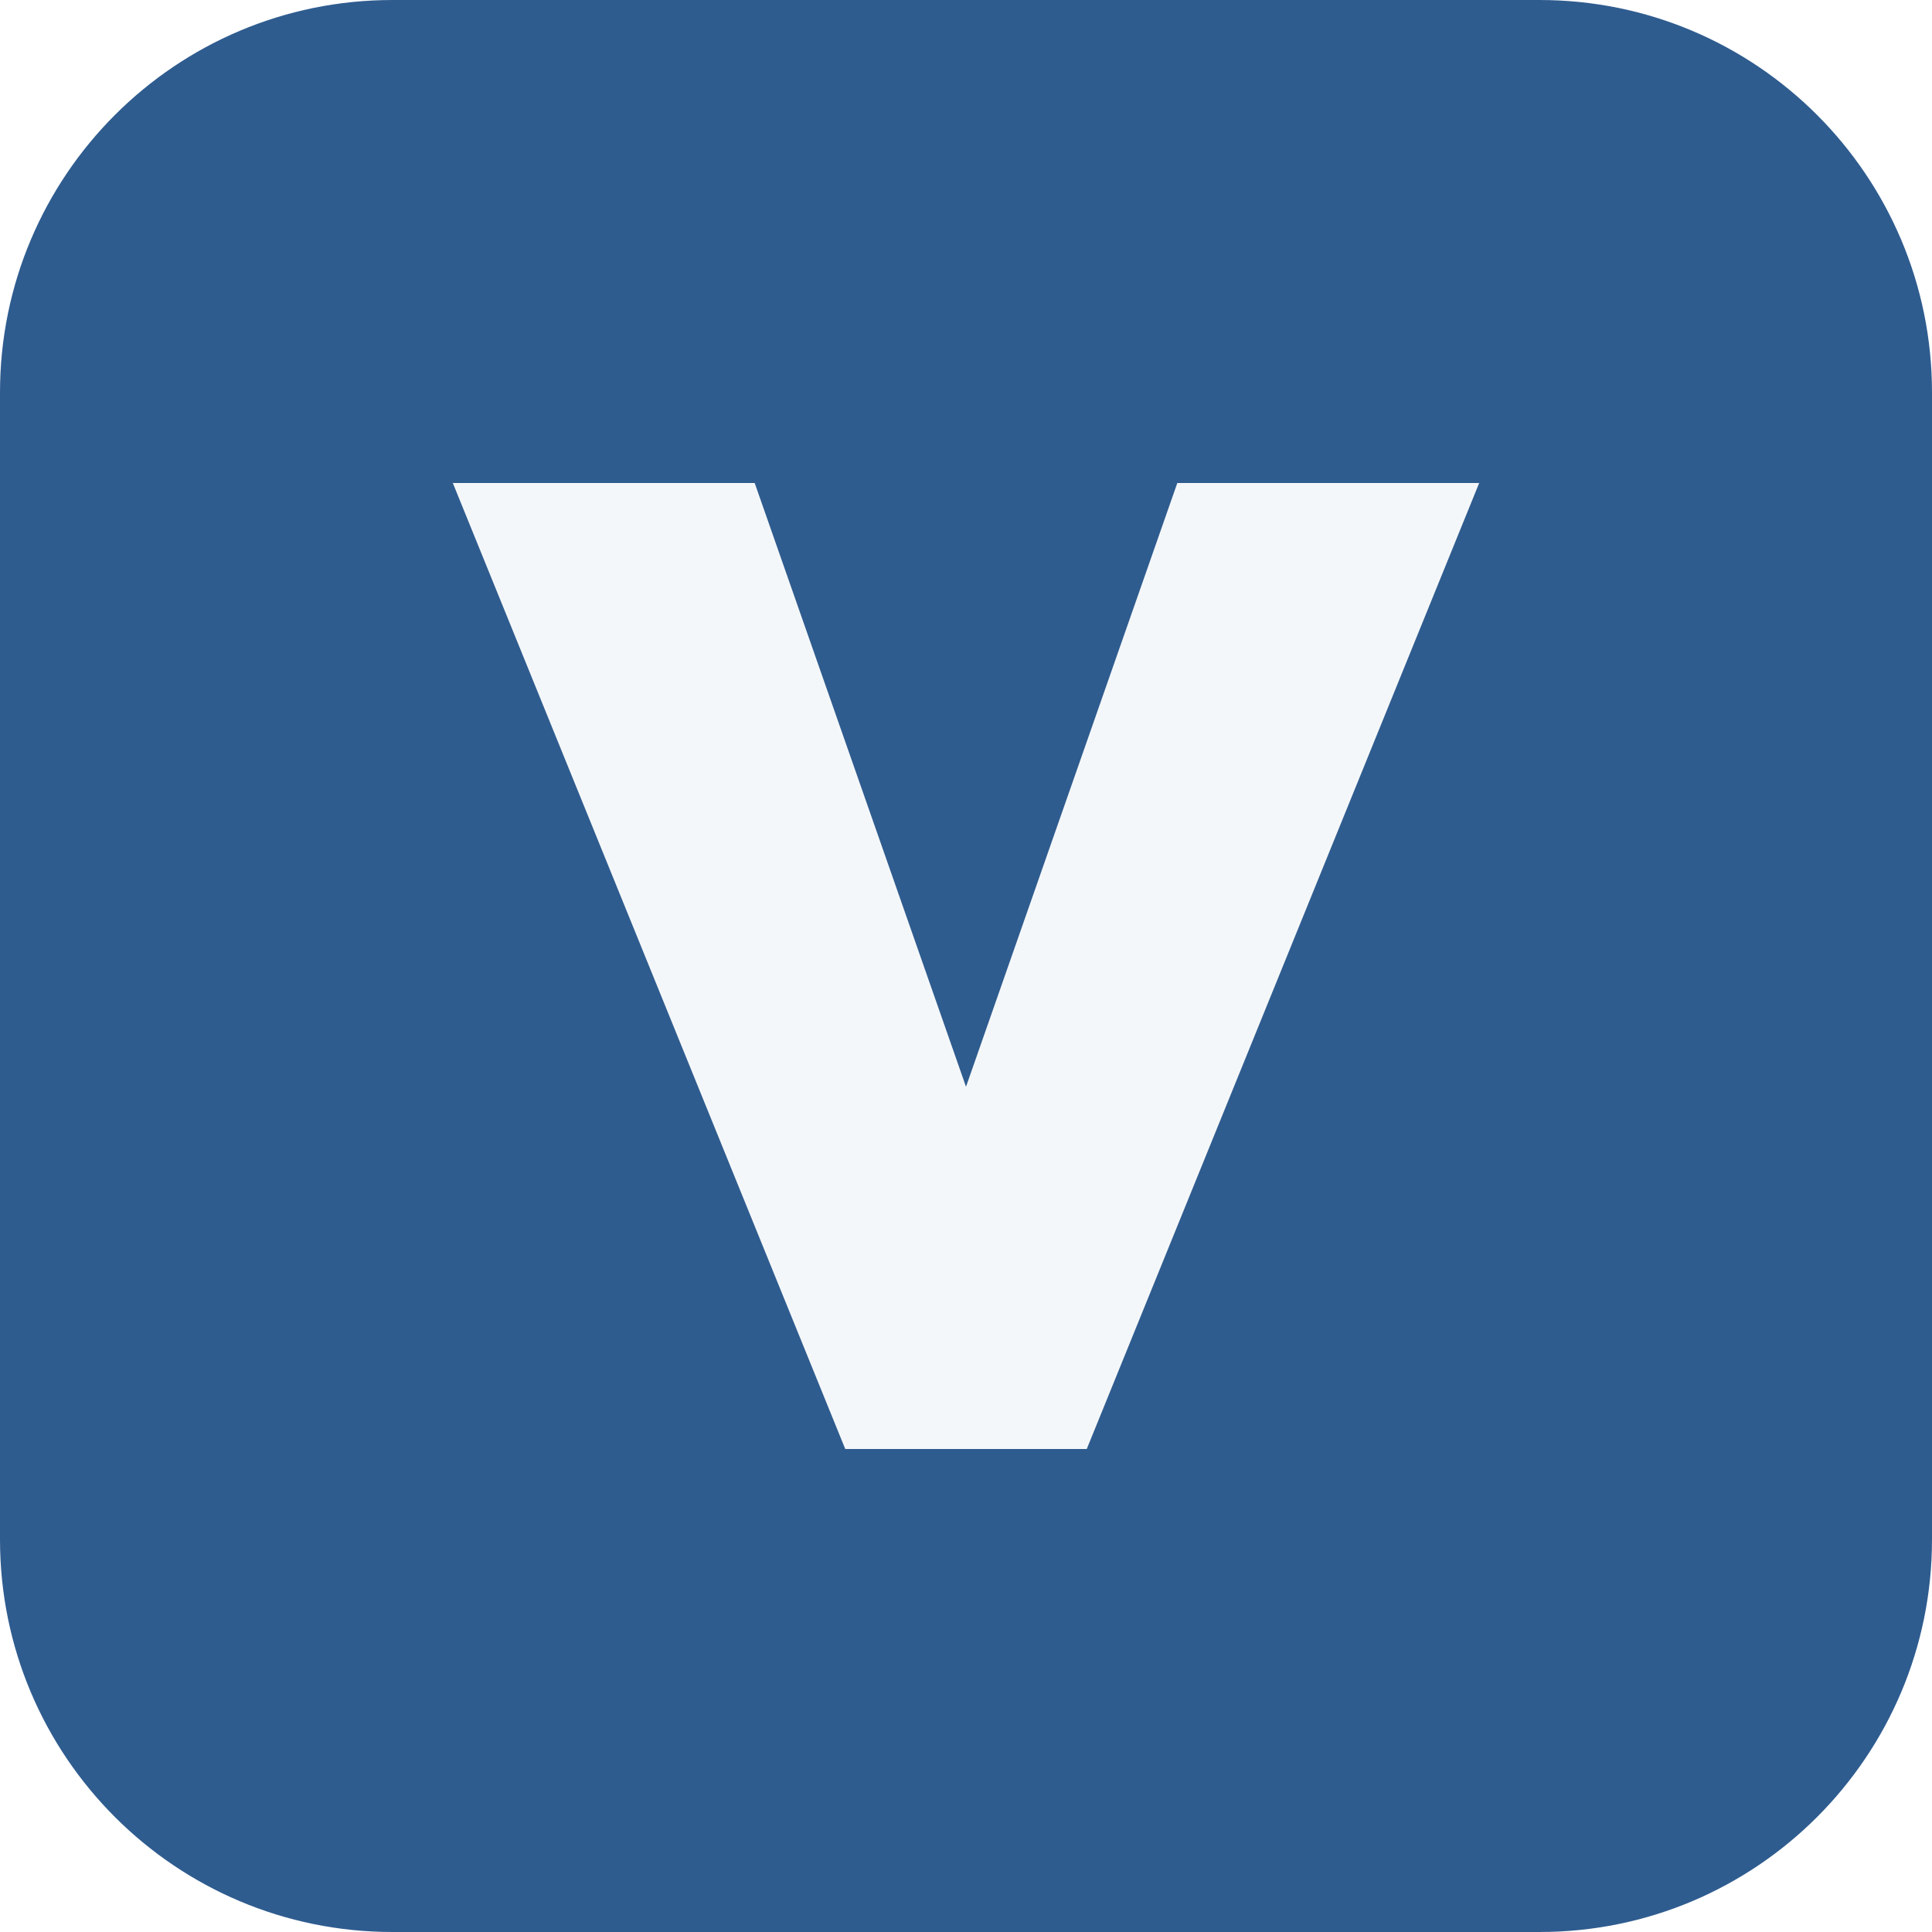
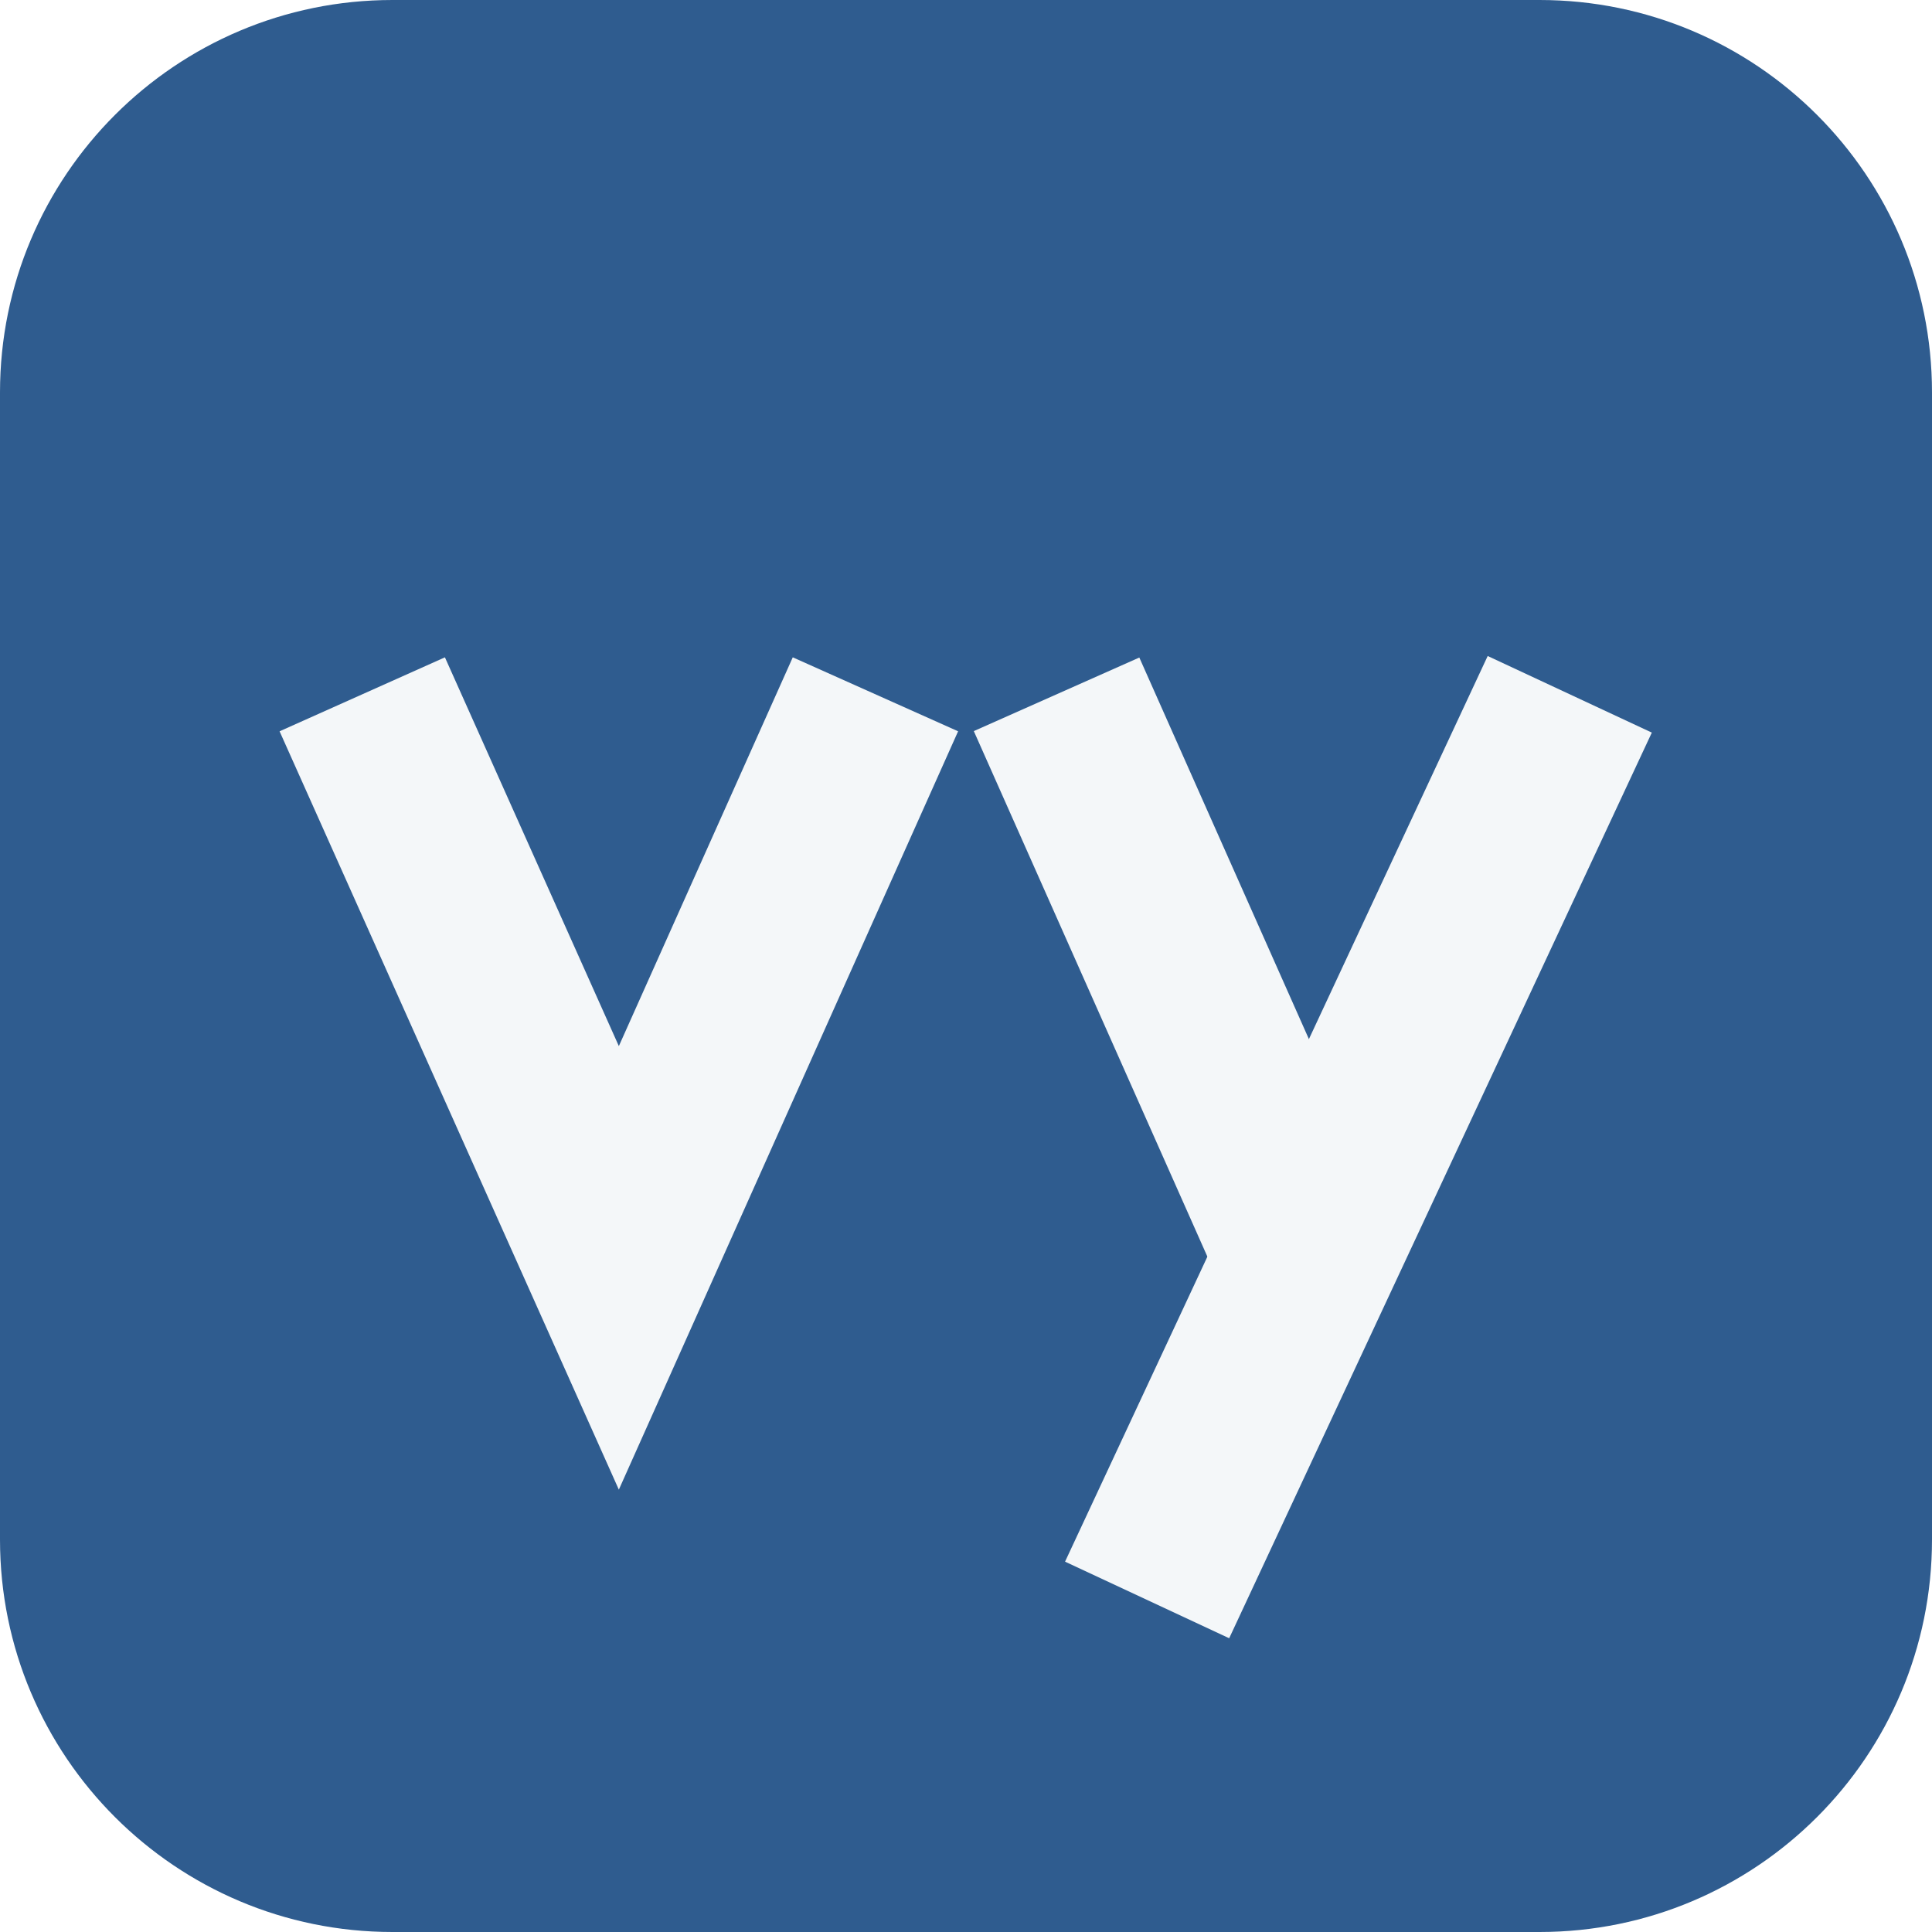
<svg xmlns="http://www.w3.org/2000/svg" viewBox="0 0 64 64" width="64" height="64">
  <rect width="64" height="64" rx="13" fill="#2f5c8f" />
-   <path d="M15 16 h10 l7 20 l7 -20 h10 l-13 32 h-8 z" fill="#f4f7f9" />
+   <g fill="none" stroke="#f4f7f9" stroke-width="6" stroke-linecap="butt" stroke-linejoin="miter">
+     <path d="M12 23 L20.5 42 L29 23" />
+     <path d="M35 23 L43 41" />
+     <path d="M52 23 L38 53" />
+   </g>
</svg>
